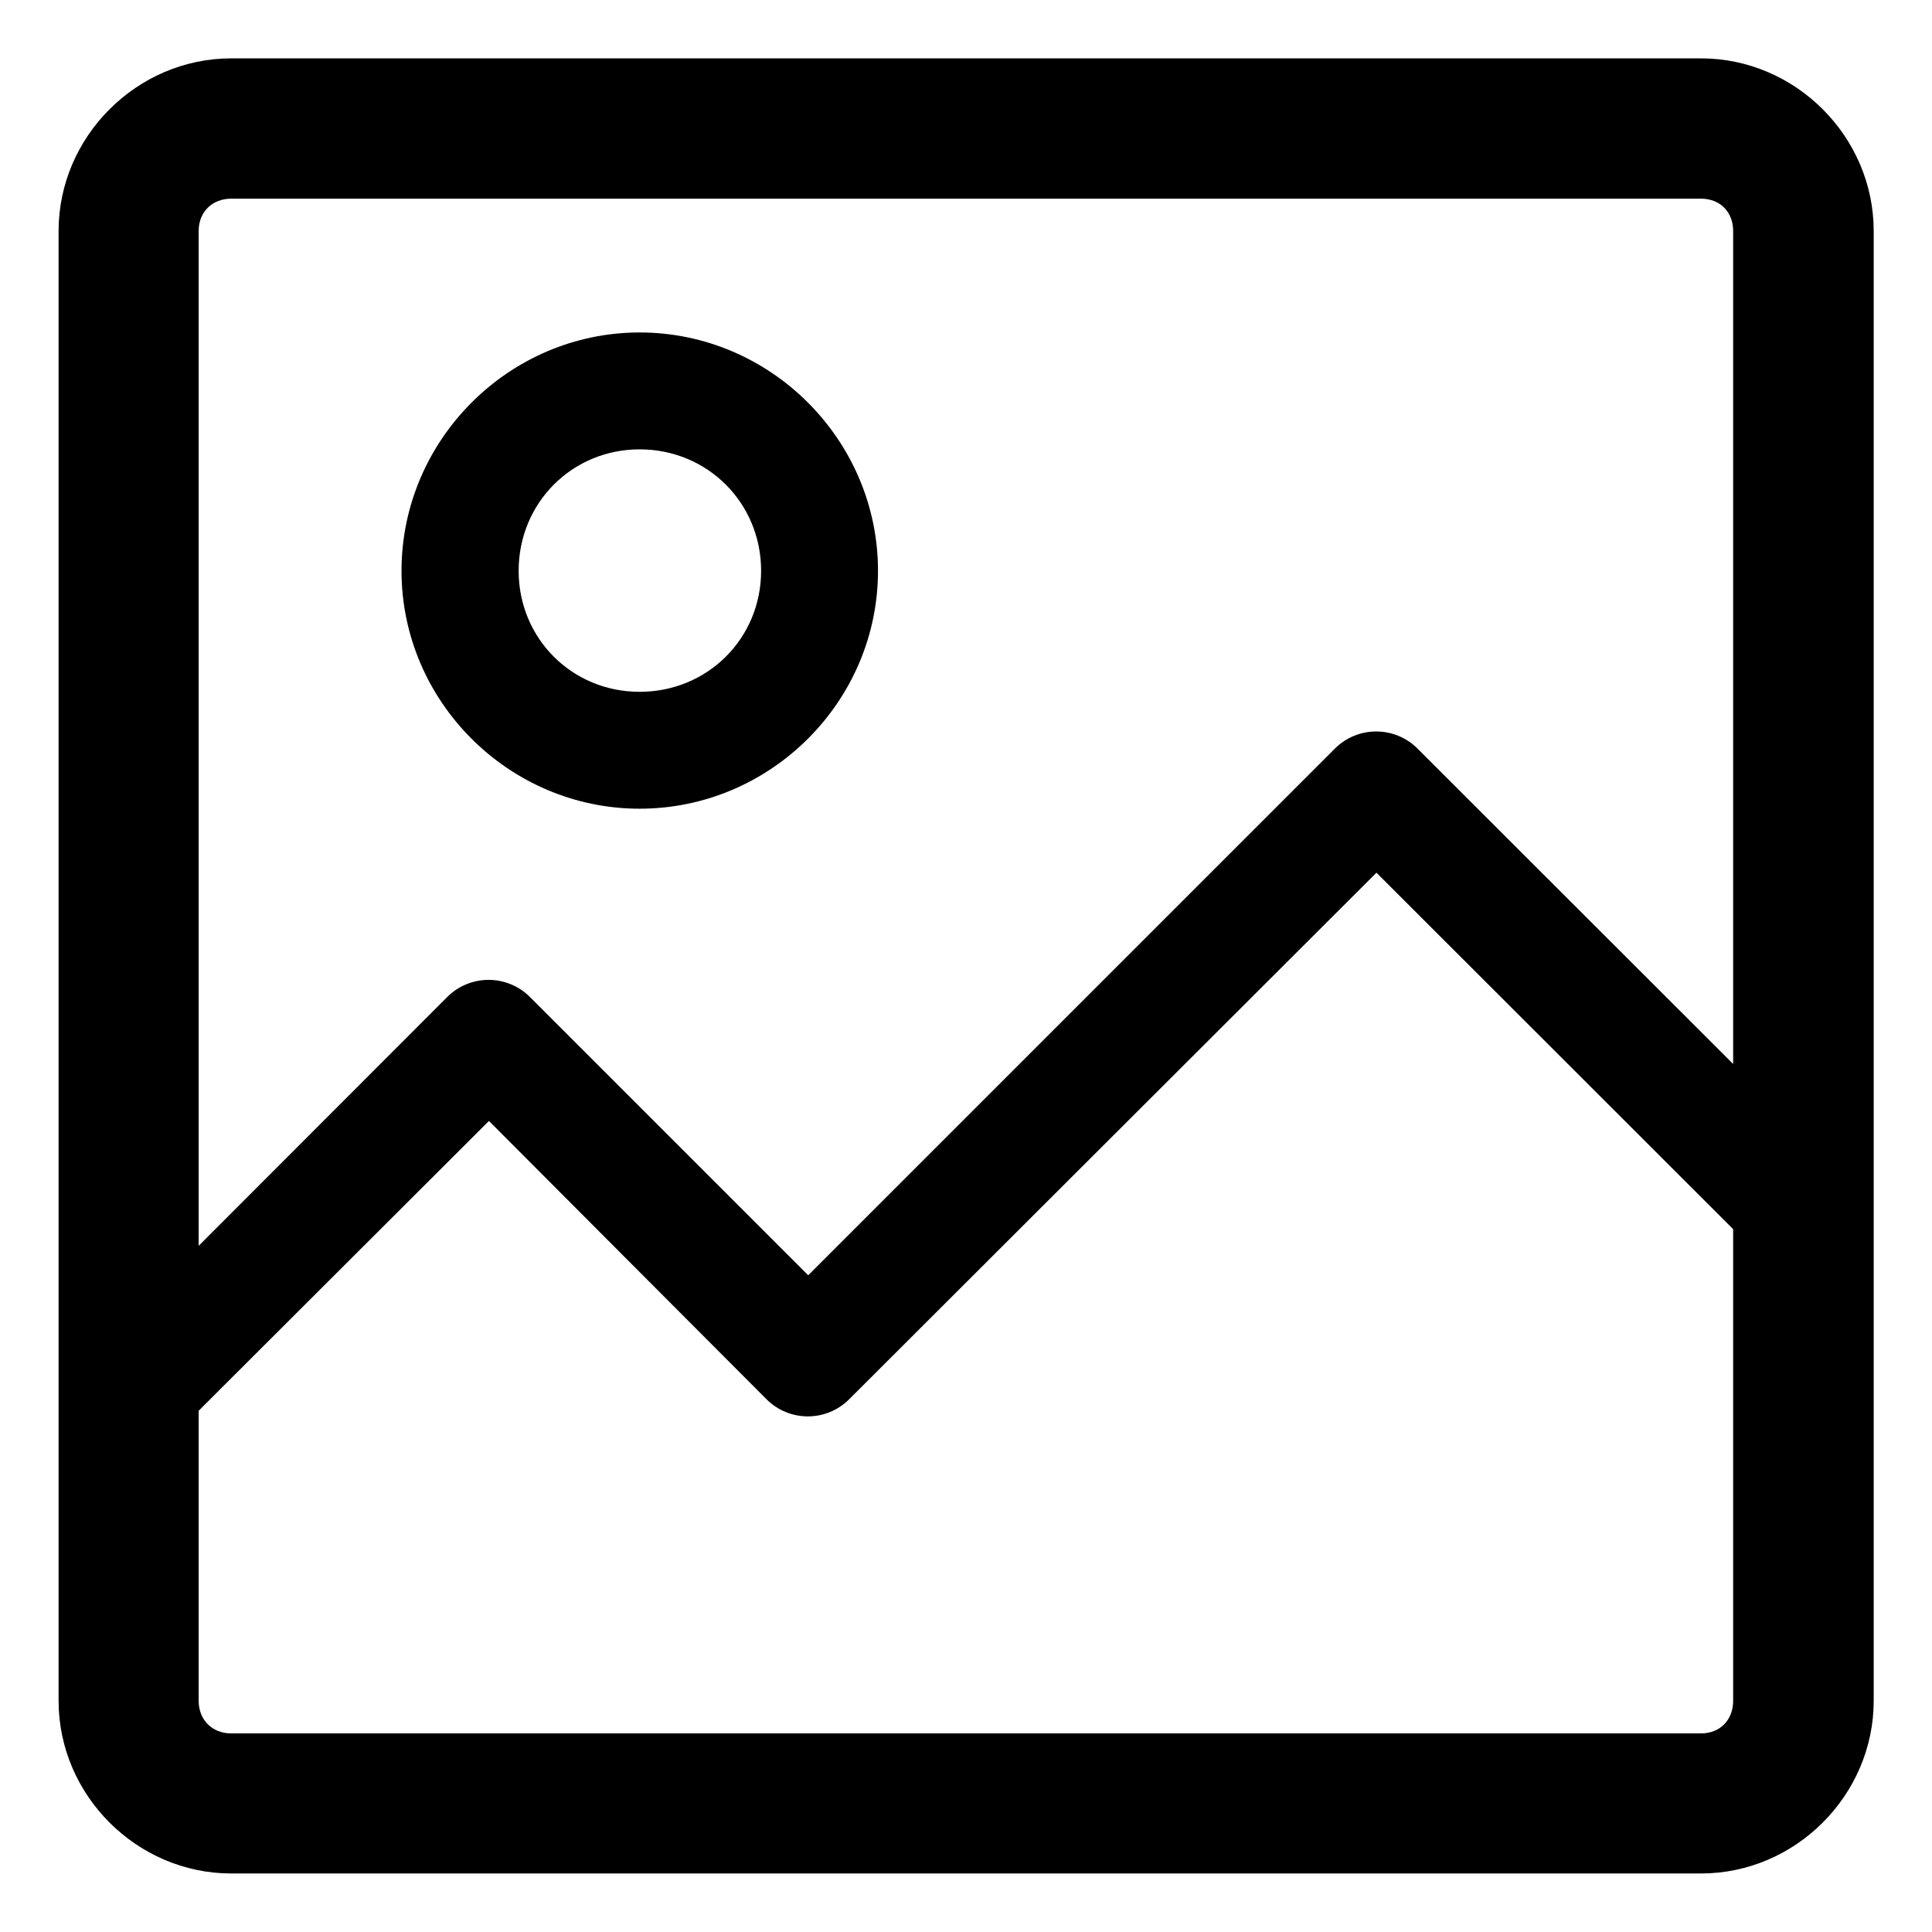
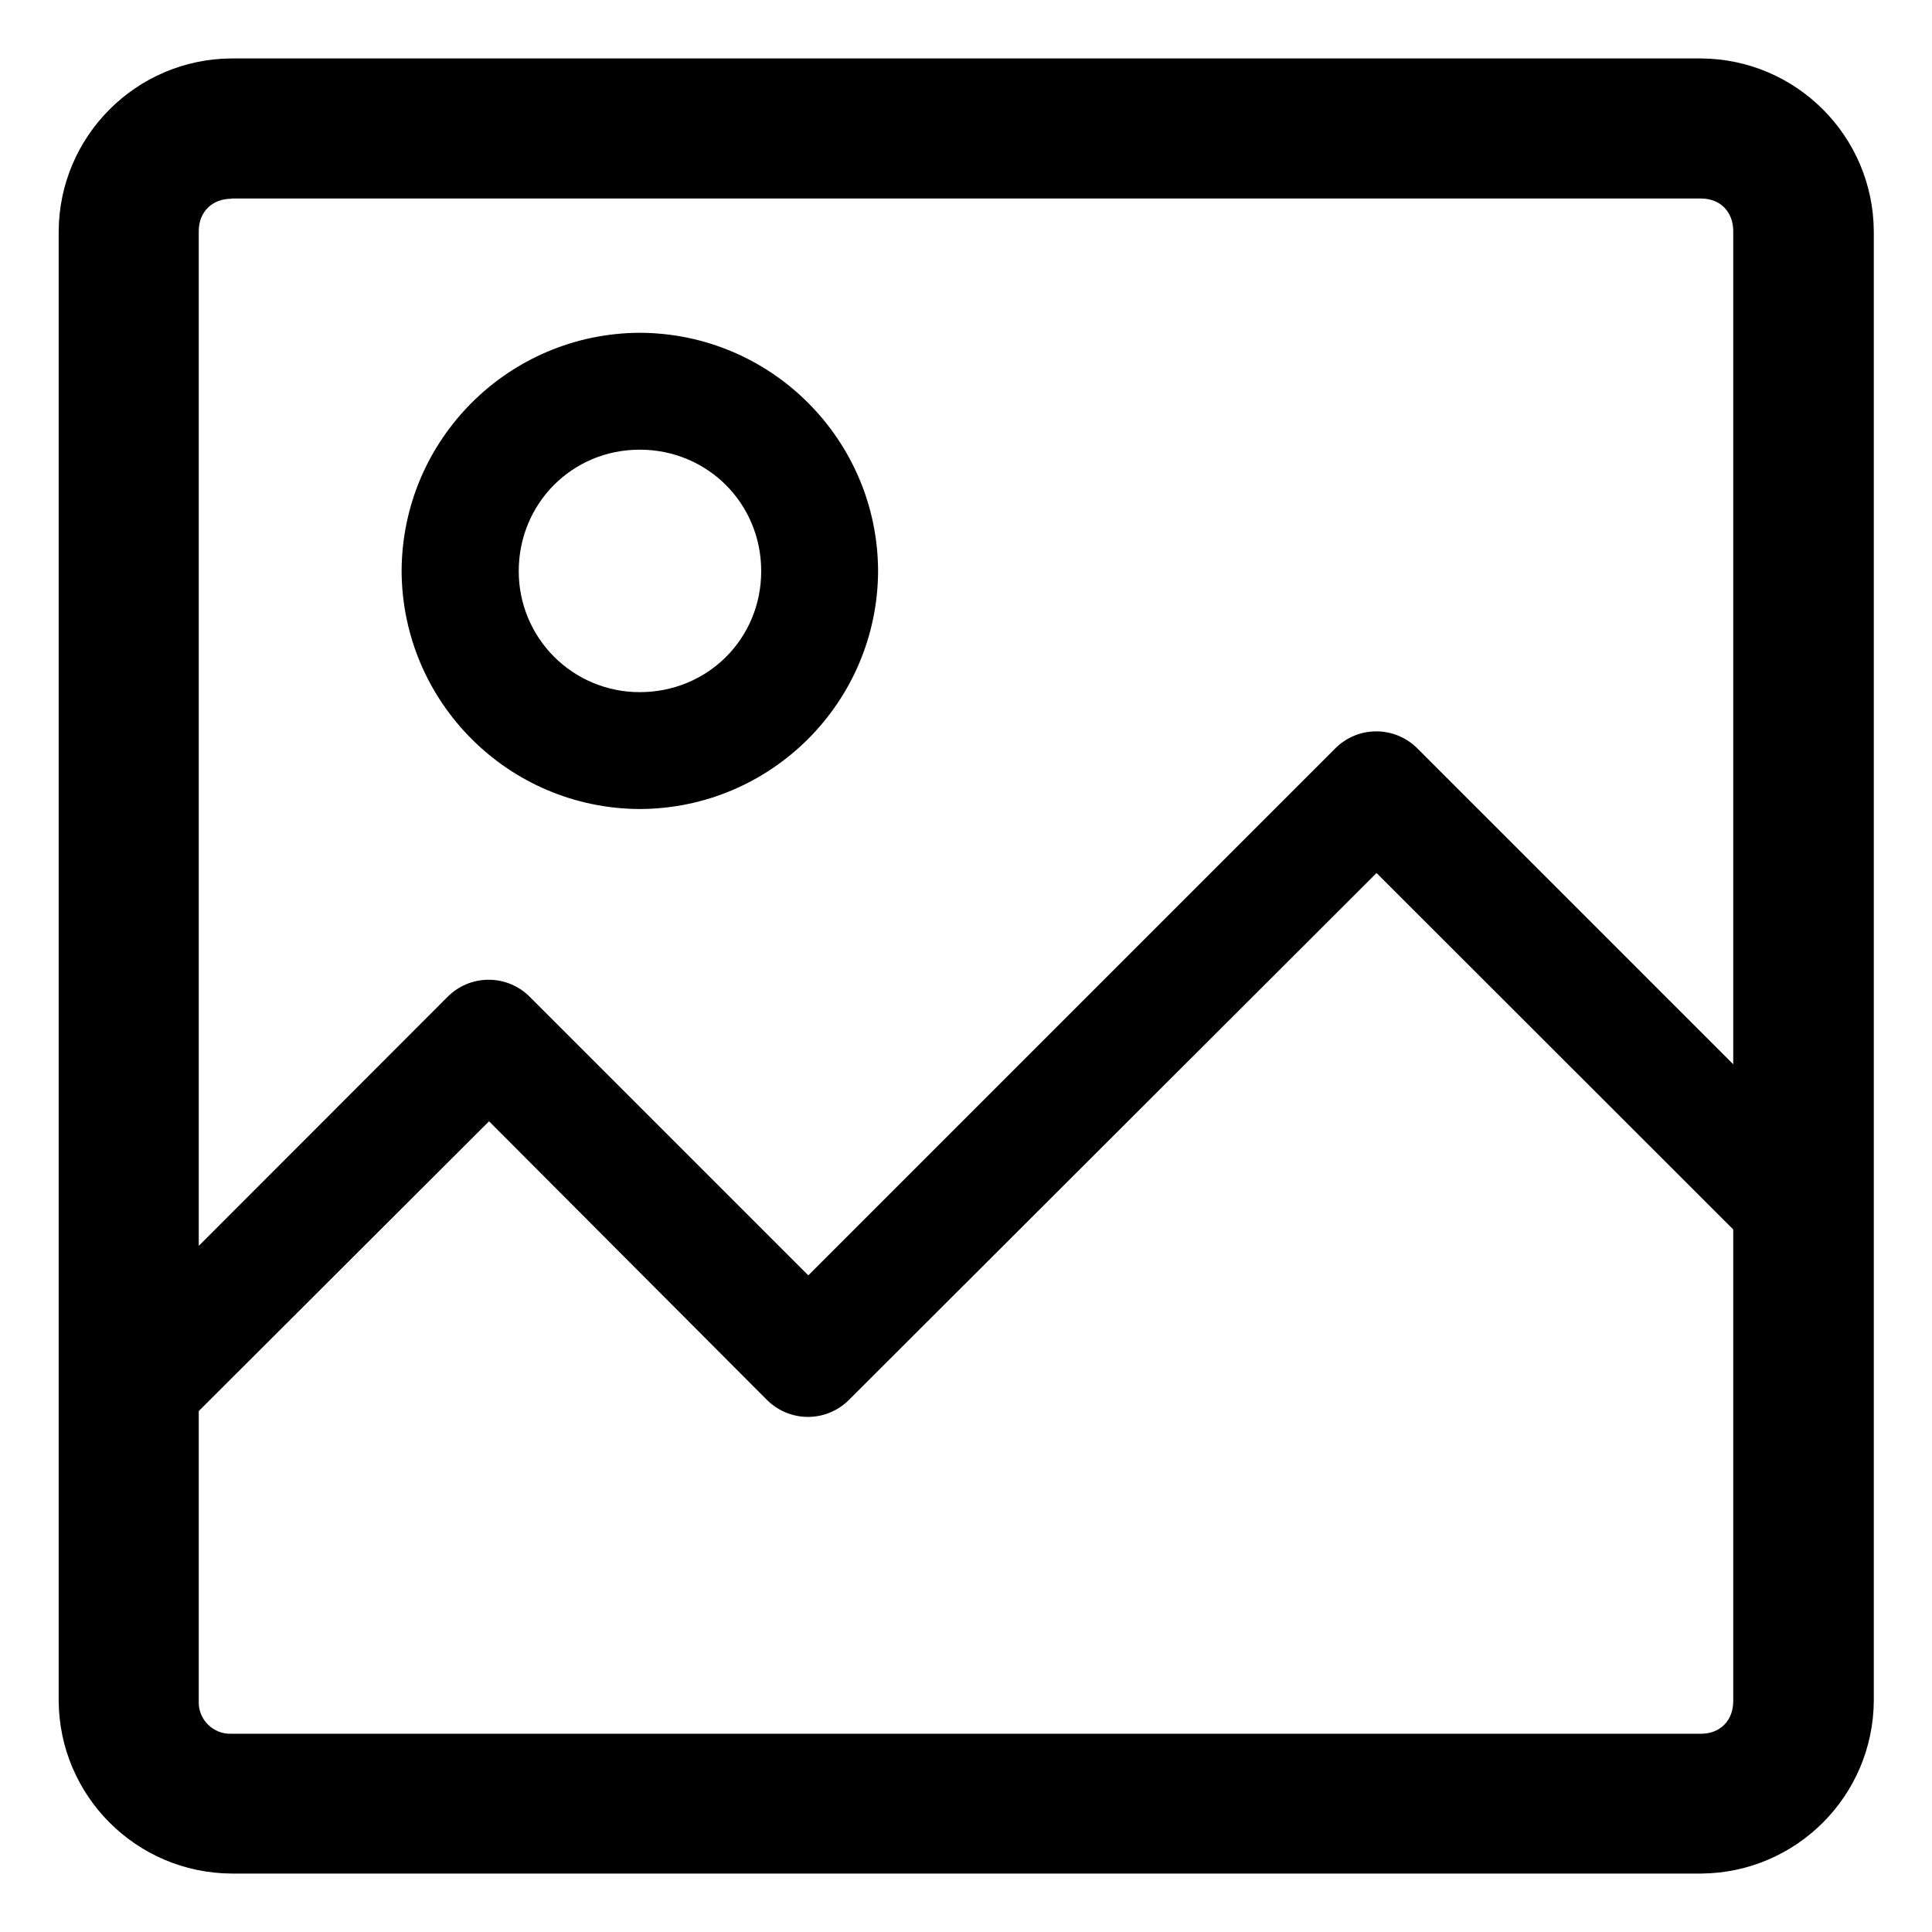
- <svg xmlns="http://www.w3.org/2000/svg" width="8mm" height="8mm" viewBox="0 0 8 8" version="1.1" id="svg1">
-   <defs id="defs1" />
-   <g id="layer1" transform="translate(-177.2924,-75.33234)">
-     <path id="rect152-1" style="color:#000000;fill:#000000;stroke-linejoin:round;-inkscape-stroke:none" d="M 178.25 75.574 C 177.859 75.574 177.535 75.898 177.535 76.289 L 177.535 82.375 C 177.535 82.766 177.859 83.09 178.25 83.09 L 184.336 83.09 C 184.727 83.09 185.051 82.766 185.051 82.375 L 185.051 76.289 C 185.051 75.898 184.727 75.574 184.336 75.574 L 178.25 75.574 z M 178.25 76.155 L 184.336 76.155 C 184.415 76.155 184.469 76.21 184.469 76.289 L 184.469 79.738 L 183.162 78.432 A 0.242 0.242 0 0 0 182.82 78.432 L 180.639 80.613 L 179.487 79.461 A 0.242 0.242 0 0 0 179.144 79.461 L 178.115 80.491 L 178.115 76.289 C 178.115 76.21 178.171 76.155 178.25 76.155 z M 179.941 76.709 C 179.4 76.709 178.955 77.154 178.955 77.696 C 178.955 78.237 179.4 78.681 179.941 78.681 C 180.483 78.681 180.928 78.237 180.928 77.696 C 180.928 77.154 180.483 76.709 179.941 76.709 z M 179.941 77.193 C 180.222 77.193 180.444 77.415 180.444 77.696 C 180.444 77.976 180.222 78.197 179.941 78.197 C 179.661 78.197 179.44 77.976 179.44 77.696 C 179.44 77.415 179.661 77.193 179.941 77.193 z M 182.992 78.946 L 184.469 80.422 L 184.469 82.375 C 184.469 82.454 184.415 82.51 184.336 82.51 L 178.25 82.51 C 178.171 82.51 178.115 82.454 178.115 82.375 L 178.115 81.174 L 179.317 79.974 L 180.467 81.127 A 0.242 0.242 0 0 0 180.808 81.127 L 182.992 78.946 z " />
-   </g>
+ <svg xmlns="http://www.w3.org/2000/svg" width="8mm" height="8mm" viewBox="0 0 8 8">
+   <path d="M178.25 75.574a.72.72 0 0 0-.715.715v6.086a.72.72 0 0 0 .715.715h6.086a.72.72 0 0 0 .715-.715v-6.086a.72.72 0 0 0-.715-.715zm0 .58h6.086c.08 0 .133.056.133.135v3.45l-1.307-1.307a.24.24 0 0 0-.342 0l-2.181 2.181-1.152-1.152a.24.24 0 0 0-.343 0l-1.029 1.03v-4.202c0-.08.056-.134.135-.134m1.691.555a.99.99 0 0 0-.986.987.99.99 0 0 0 .986.985.99.99 0 0 0 .987-.985.99.99 0 0 0-.987-.987m0 .484c.28 0 .503.222.503.503 0 .28-.222.501-.503.501a.5.5 0 0 1-.501-.501c0-.28.221-.503.501-.503m3.051 1.753 1.477 1.476v1.953c0 .08-.054.135-.133.135h-6.086a.13.13 0 0 1-.135-.135v-1.201l1.202-1.2 1.15 1.153a.24.24 0 0 0 .341 0z" style="color:#000;fill:#000;stroke-linejoin:round;-inkscape-stroke:none" transform="translate(-177.292 -75.332)" />
</svg>
